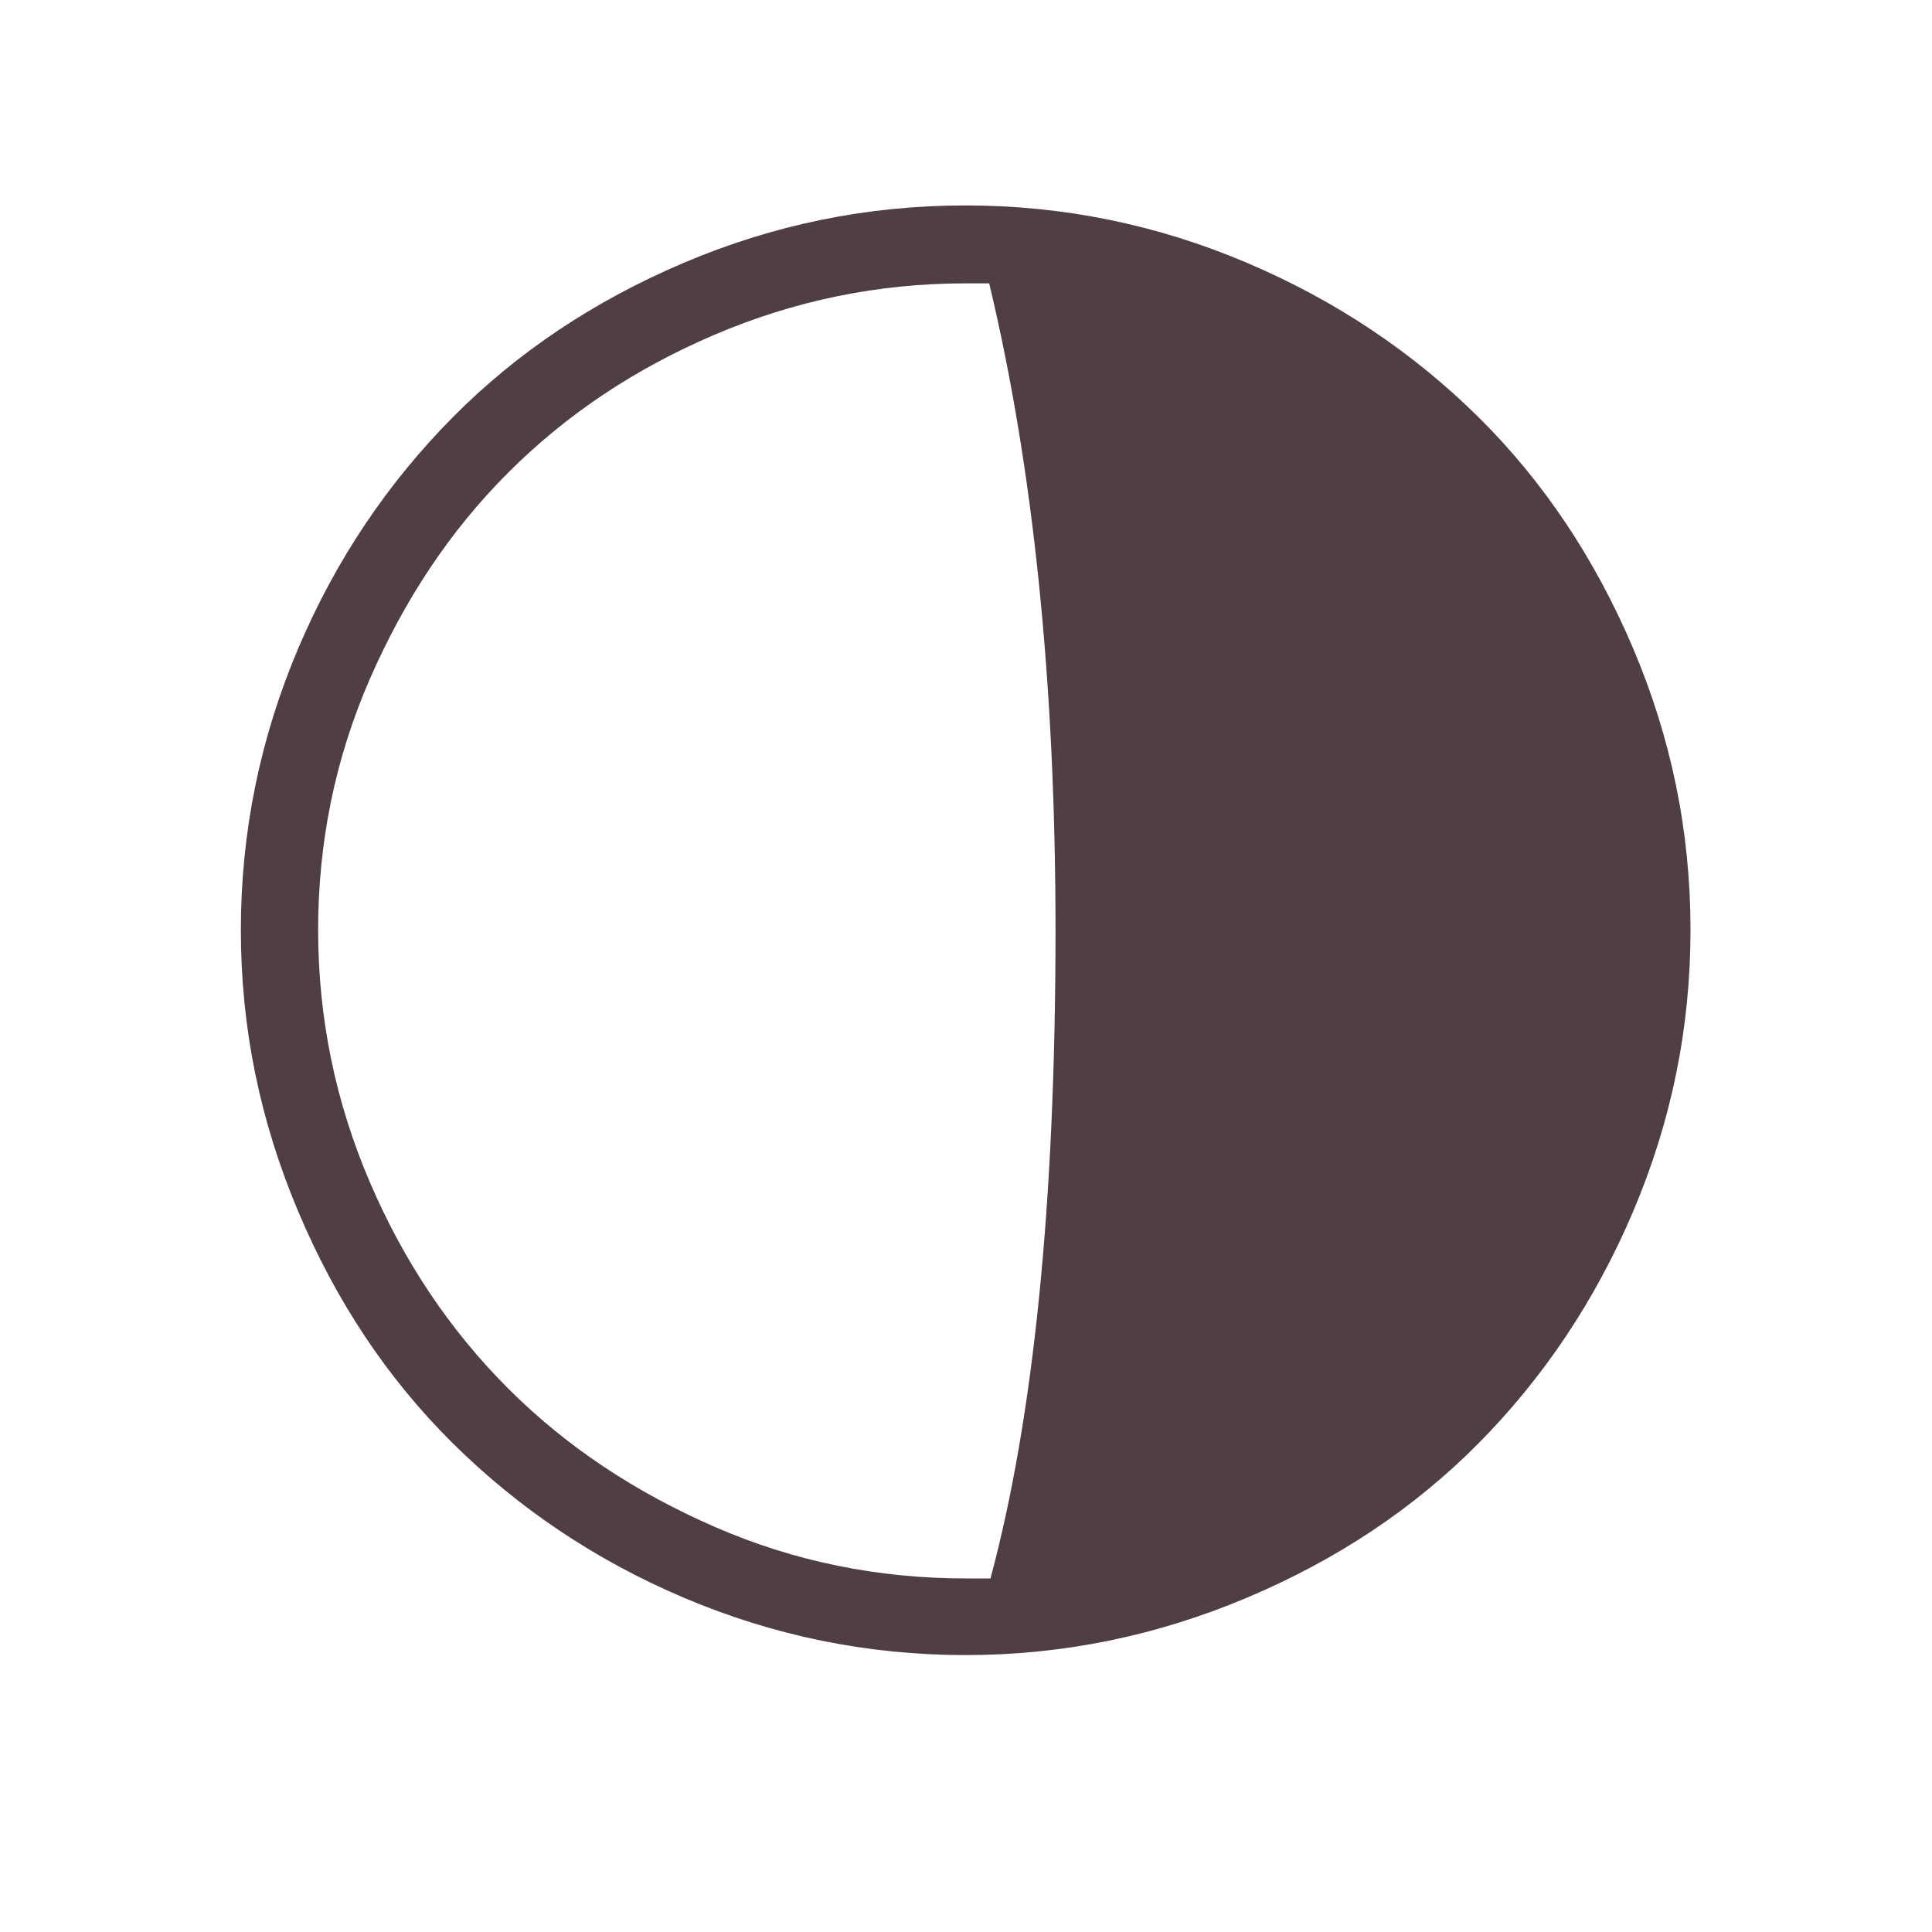
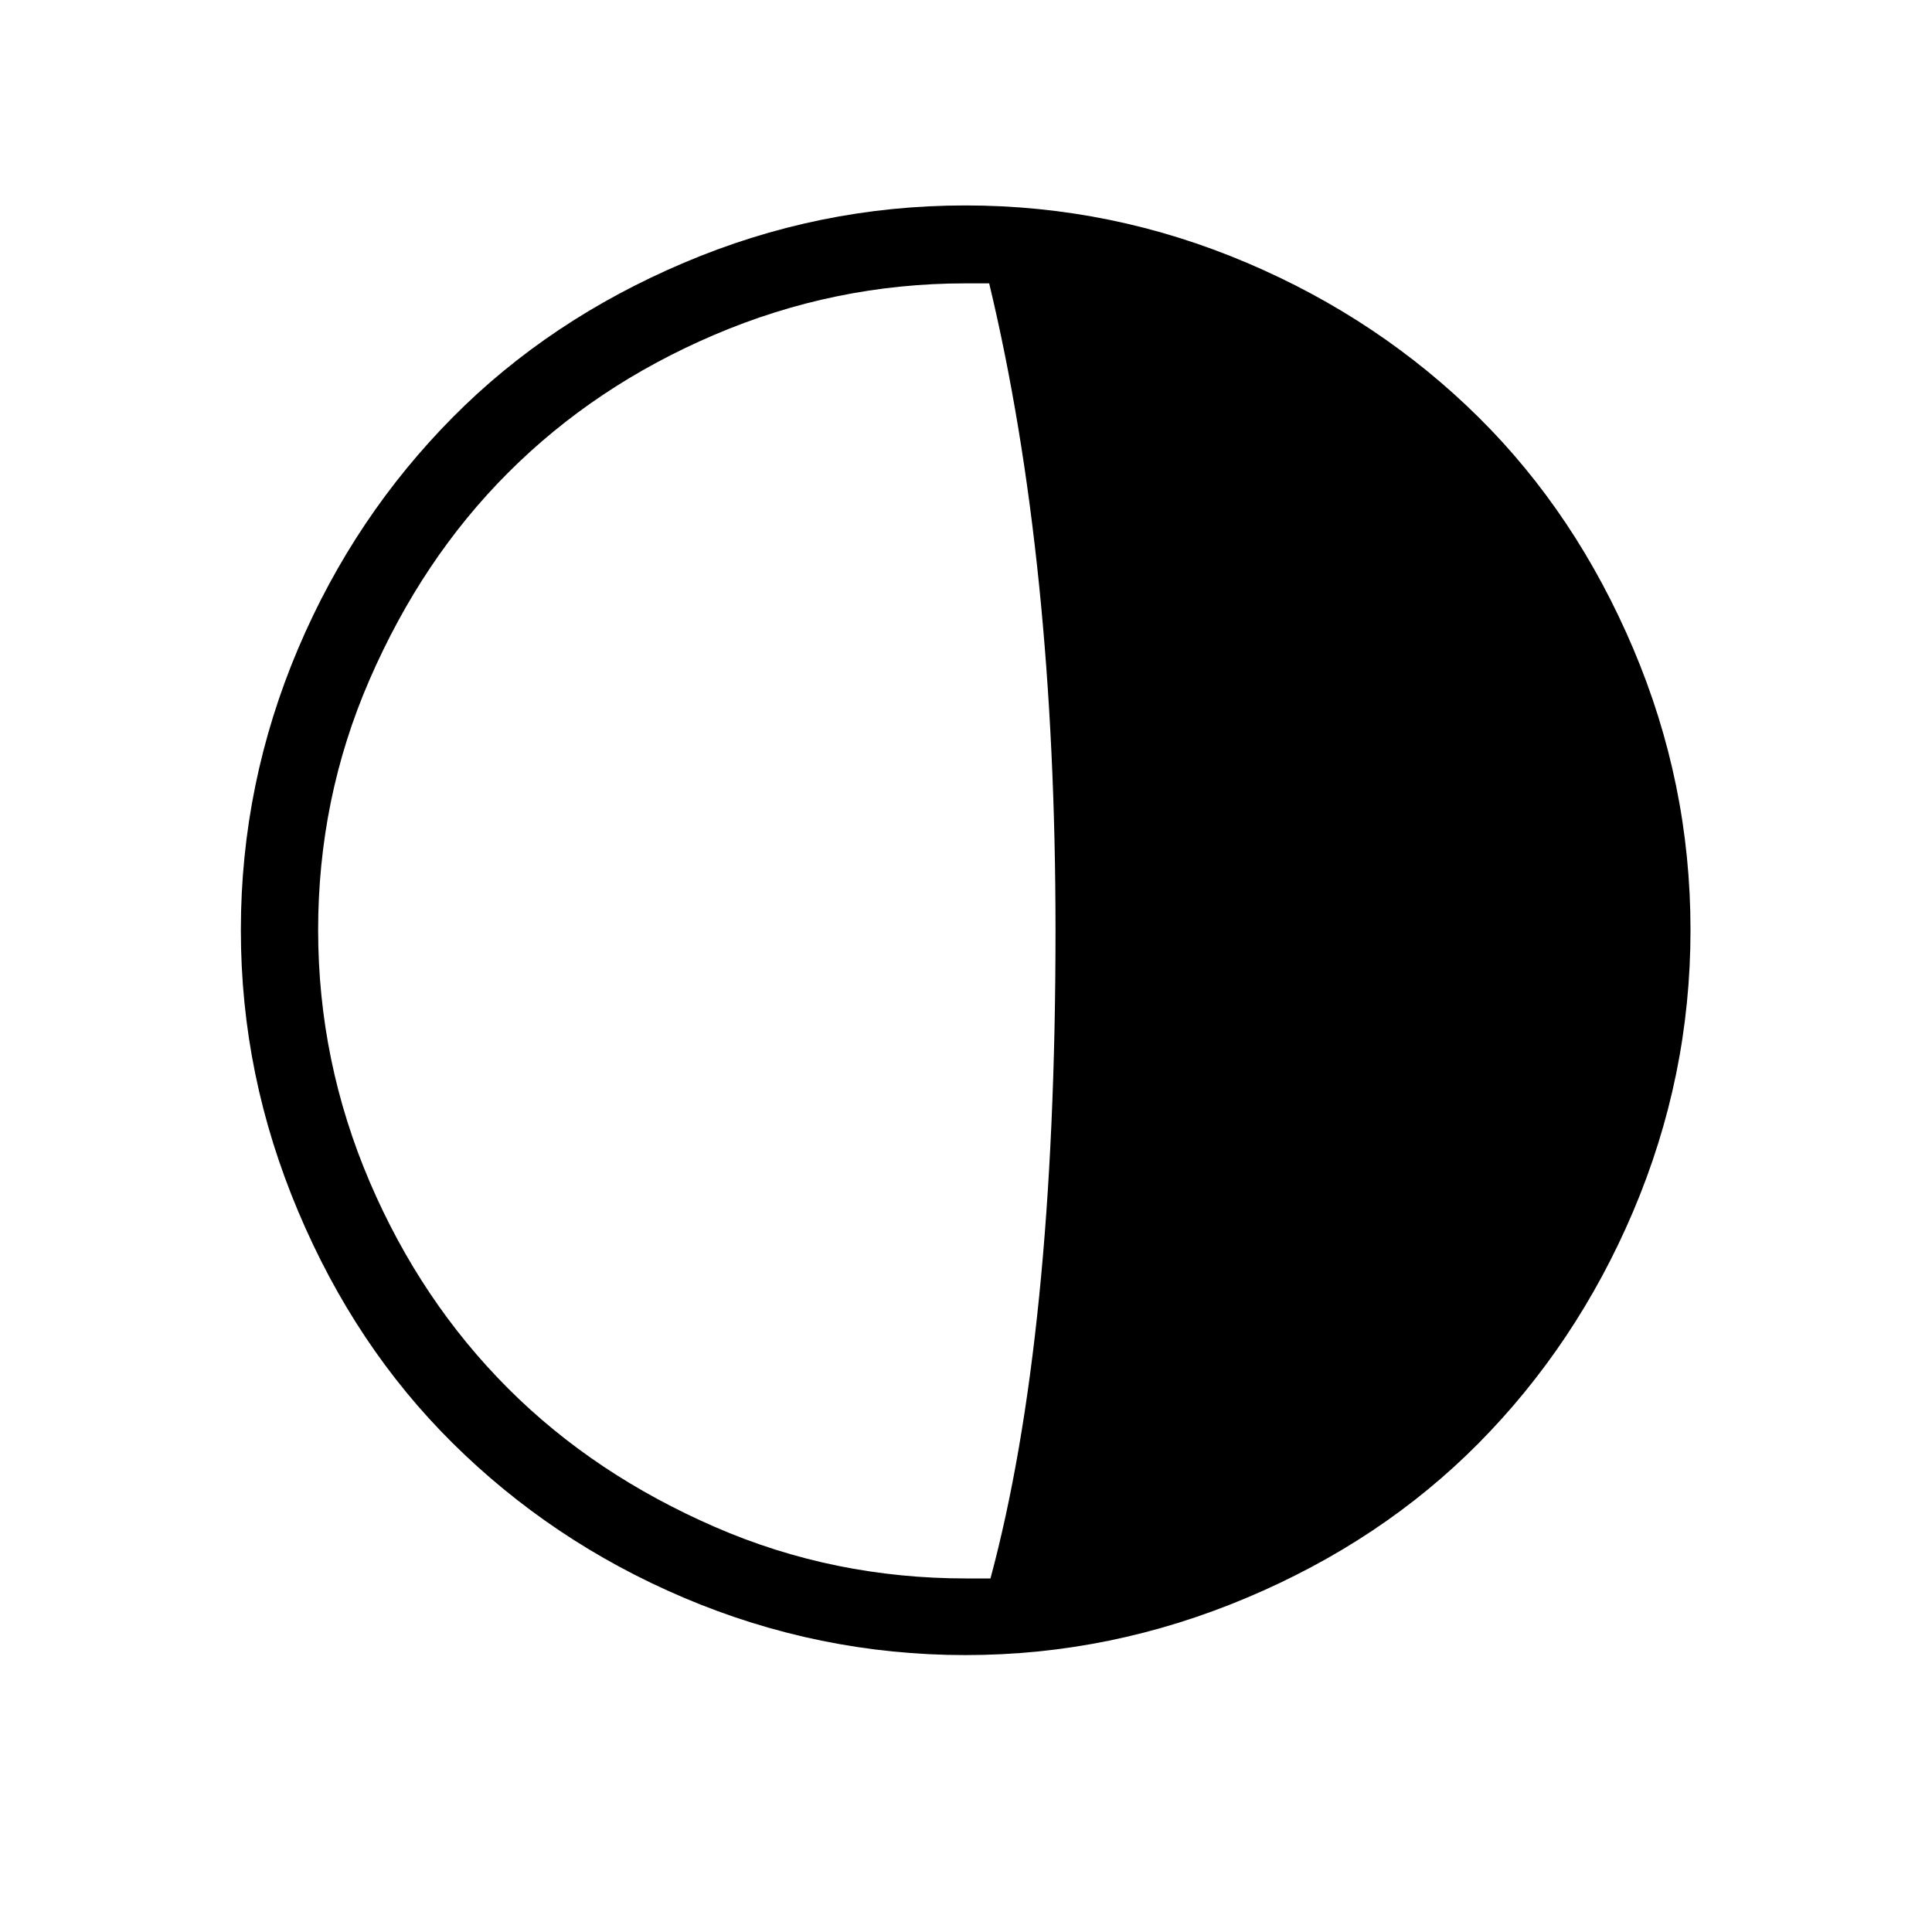
- <svg xmlns="http://www.w3.org/2000/svg" fill="#4F3E44" version="1.1" id="Layer_1" x="0px" y="0px" viewBox="0 0 30 30" style="enable-background:new 0 0 30 30;" xml:space="preserve">
+ <svg xmlns="http://www.w3.org/2000/svg" version="1.1" id="Layer_1" x="0px" y="0px" viewBox="0 0 30 30" style="enable-background:new 0 0 30 30;" xml:space="preserve">
  <path d="M3.74,14.44c0-1.52,0.3-2.98,0.89-4.37s1.4-2.58,2.4-3.59s2.2-1.81,3.59-2.4s2.84-0.89,4.37-0.89s2.98,0.3,4.37,0.89  s2.59,1.4,3.6,2.4s1.81,2.2,2.4,3.59s0.89,2.84,0.89,4.37s-0.3,2.98-0.89,4.37s-1.4,2.59-2.4,3.6s-2.2,1.81-3.6,2.4  s-2.85,0.89-4.37,0.89s-2.98-0.3-4.37-0.89s-2.58-1.4-3.59-2.4s-1.81-2.2-2.4-3.6S3.74,15.97,3.74,14.44z M4.94,14.44  c0,1.37,0.27,2.67,0.8,3.91s1.25,2.31,2.15,3.21s1.97,1.61,3.21,2.15s2.54,0.8,3.9,0.8h0.38c0.67-2.49,1.01-5.84,1.01-10.06  c0-3.82-0.34-7.17-1.03-10.05h-0.37c-1.36,0-2.66,0.27-3.9,0.8S8.79,6.44,7.89,7.34s-1.61,1.97-2.15,3.21S4.94,13.09,4.94,14.44z" />
</svg>
